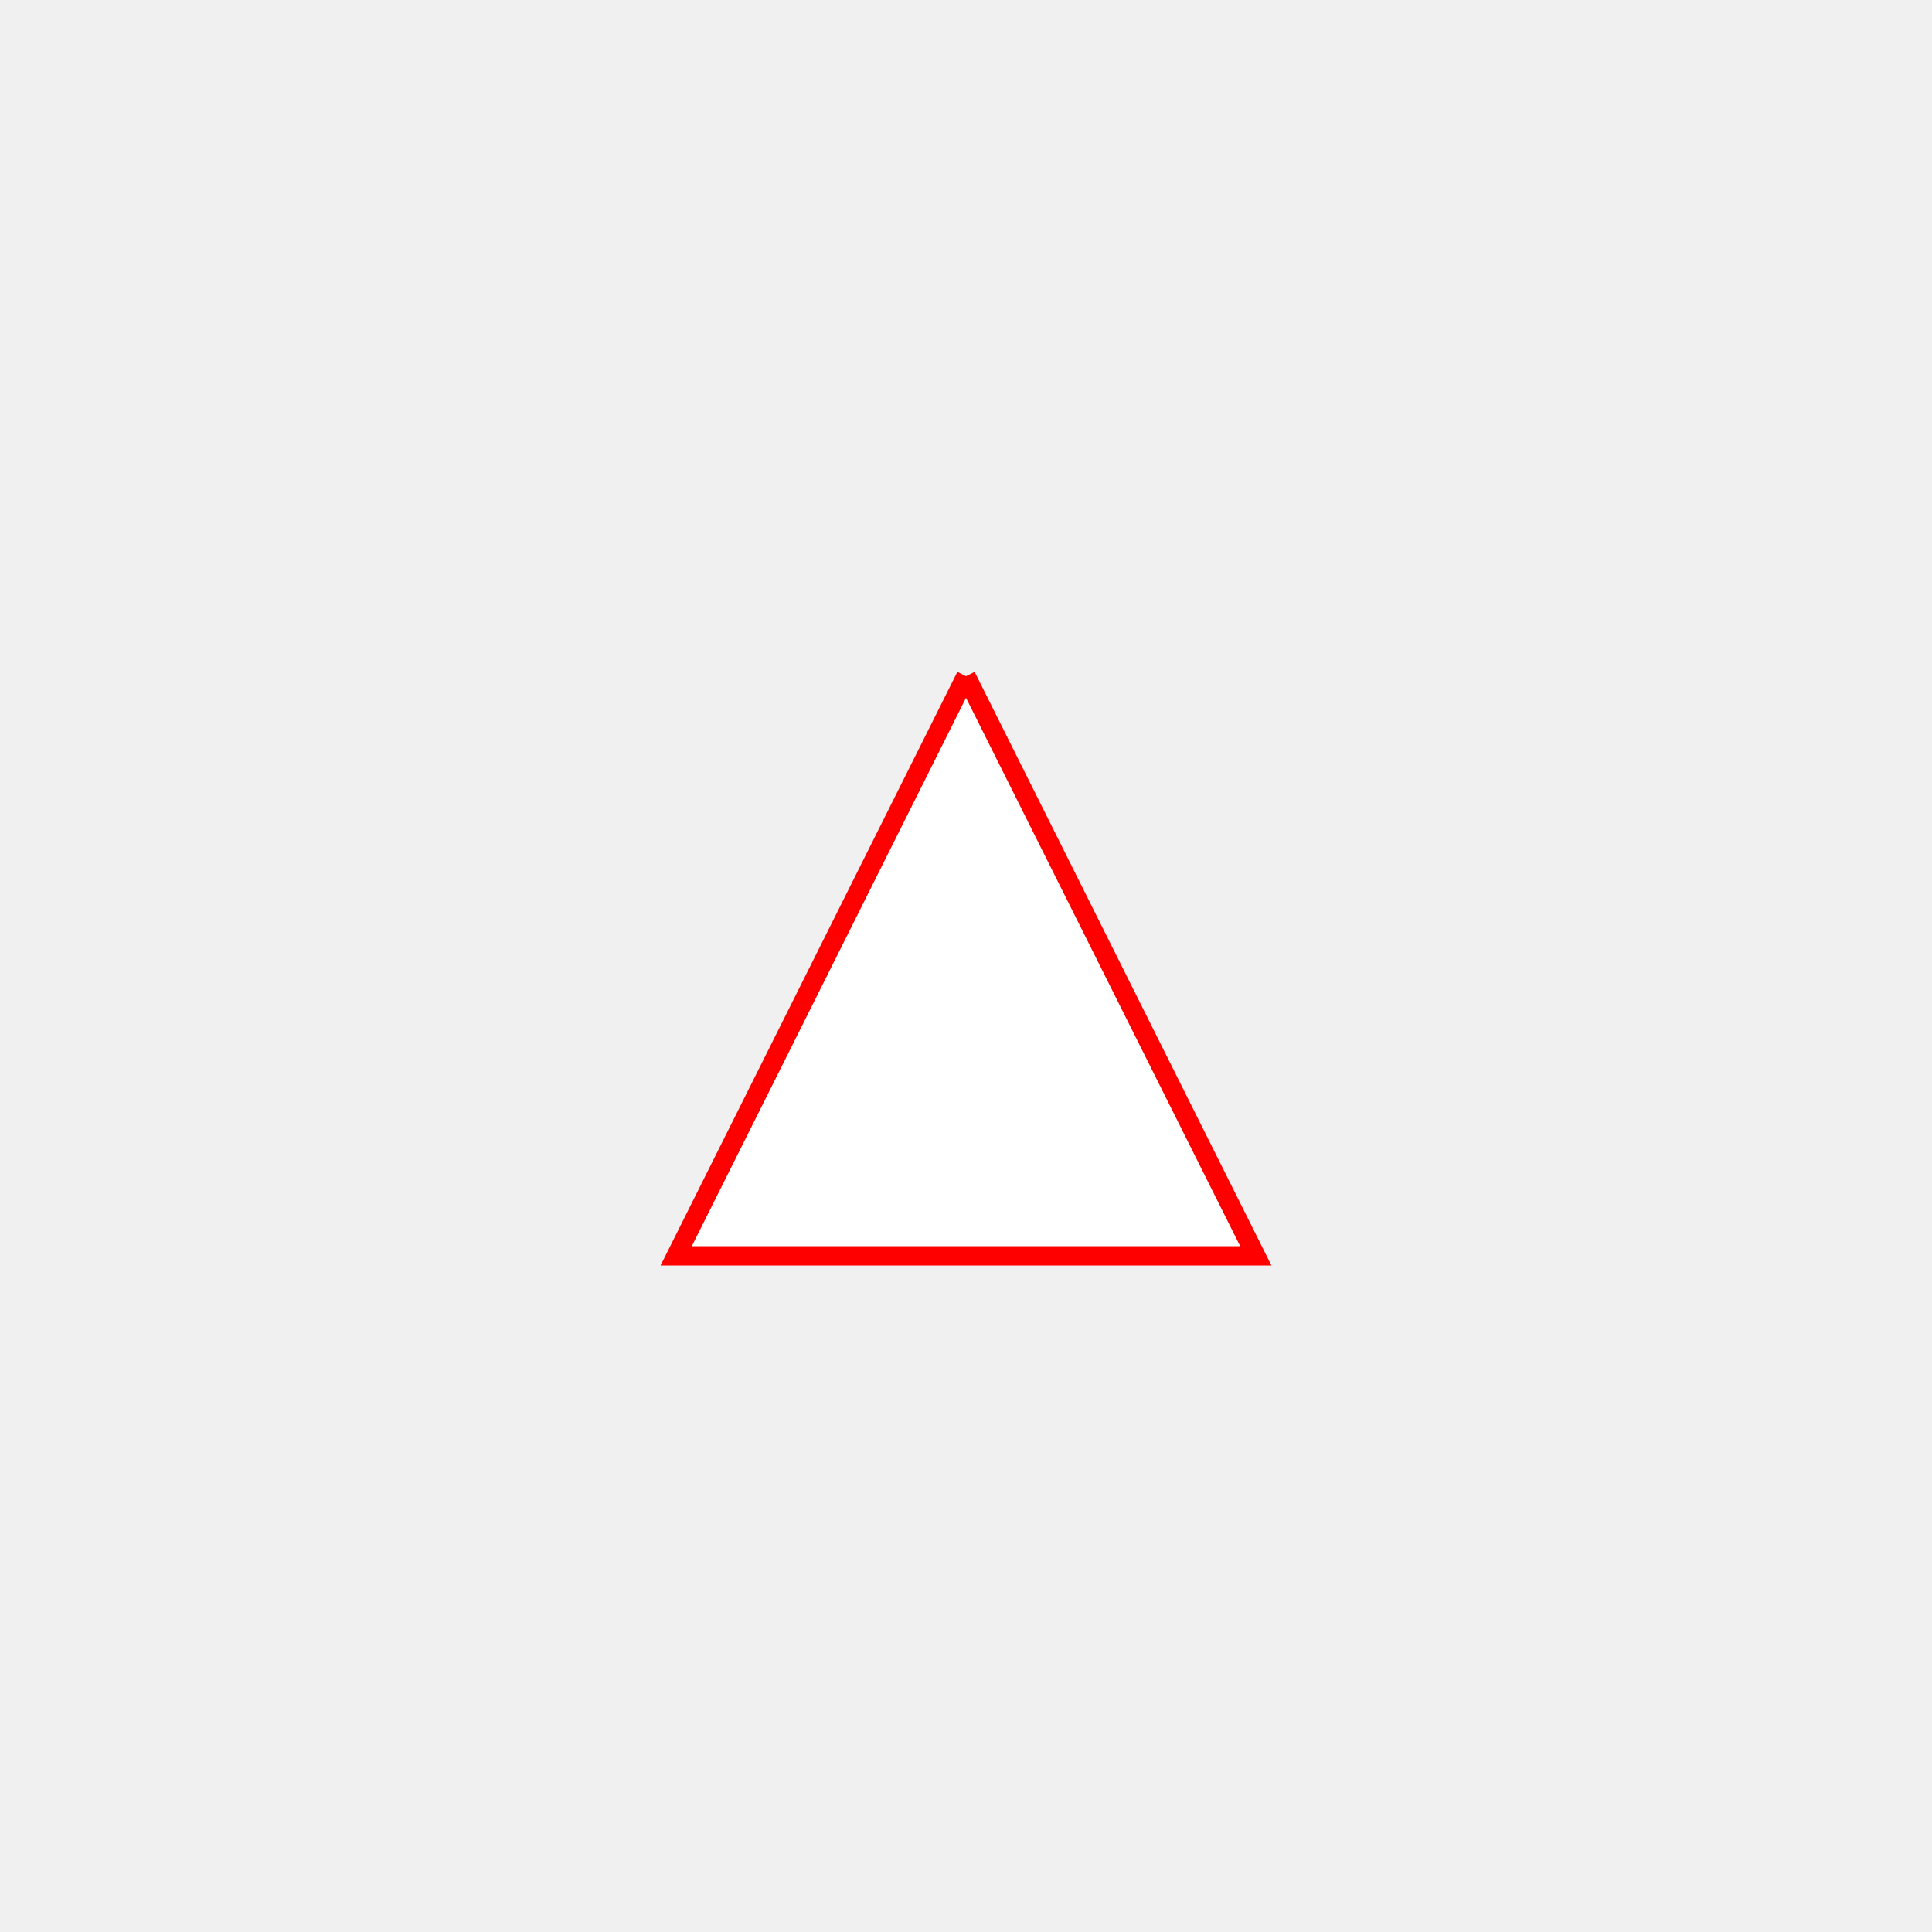
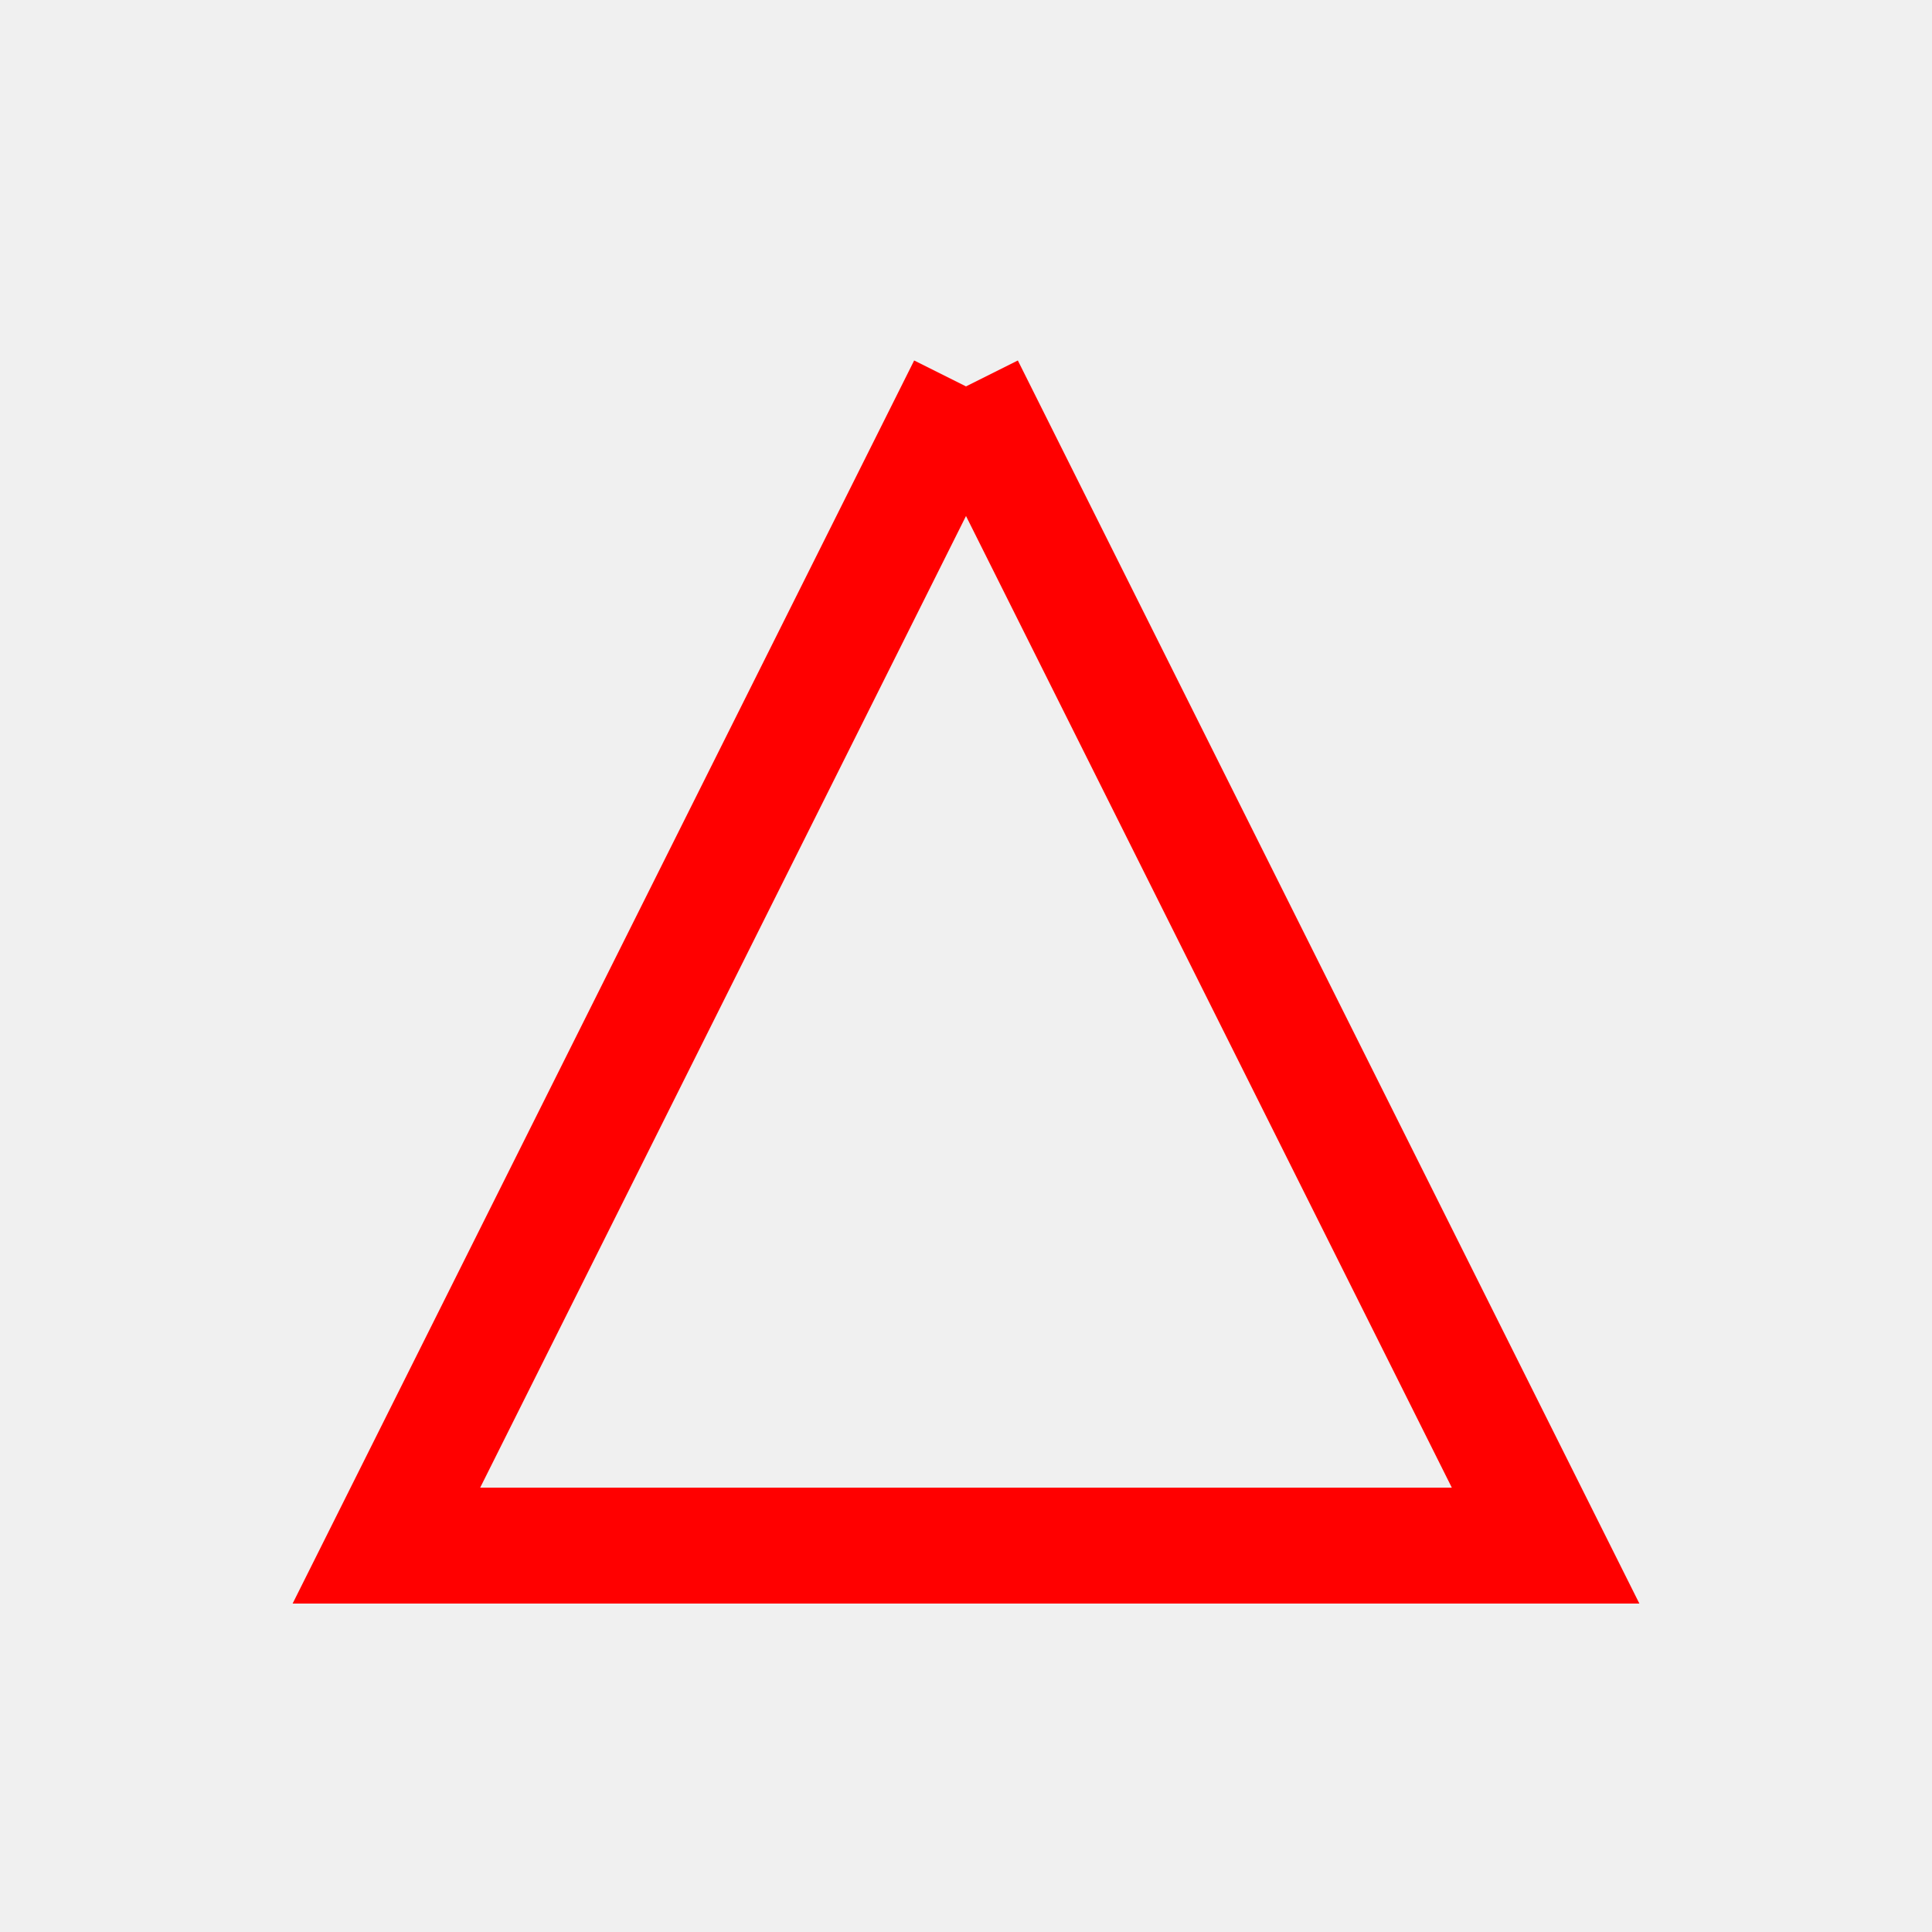
- <svg xmlns="http://www.w3.org/2000/svg" width="100px" height="100px" viewBox="0 0 100 100" id="api well symbol 15 - Radioactive Well">
+ <svg xmlns="http://www.w3.org/2000/svg" width="100px" height="100px" viewBox="0 0 50 50" id="api well symbol 15 - Radioactive Well">
  <g opacity="1.0">
-     <polyline style="stroke:red; fill:white; stroke-width:1; stroke-opacity:1" points="50,35 65,65 35,65 50,35" />
+     <polyline style="stroke:red; fill:transparent; stroke-width:3; stroke-opacity:1" points="25,10 40,40 10,40 25,10" />
  </g>
</svg>
